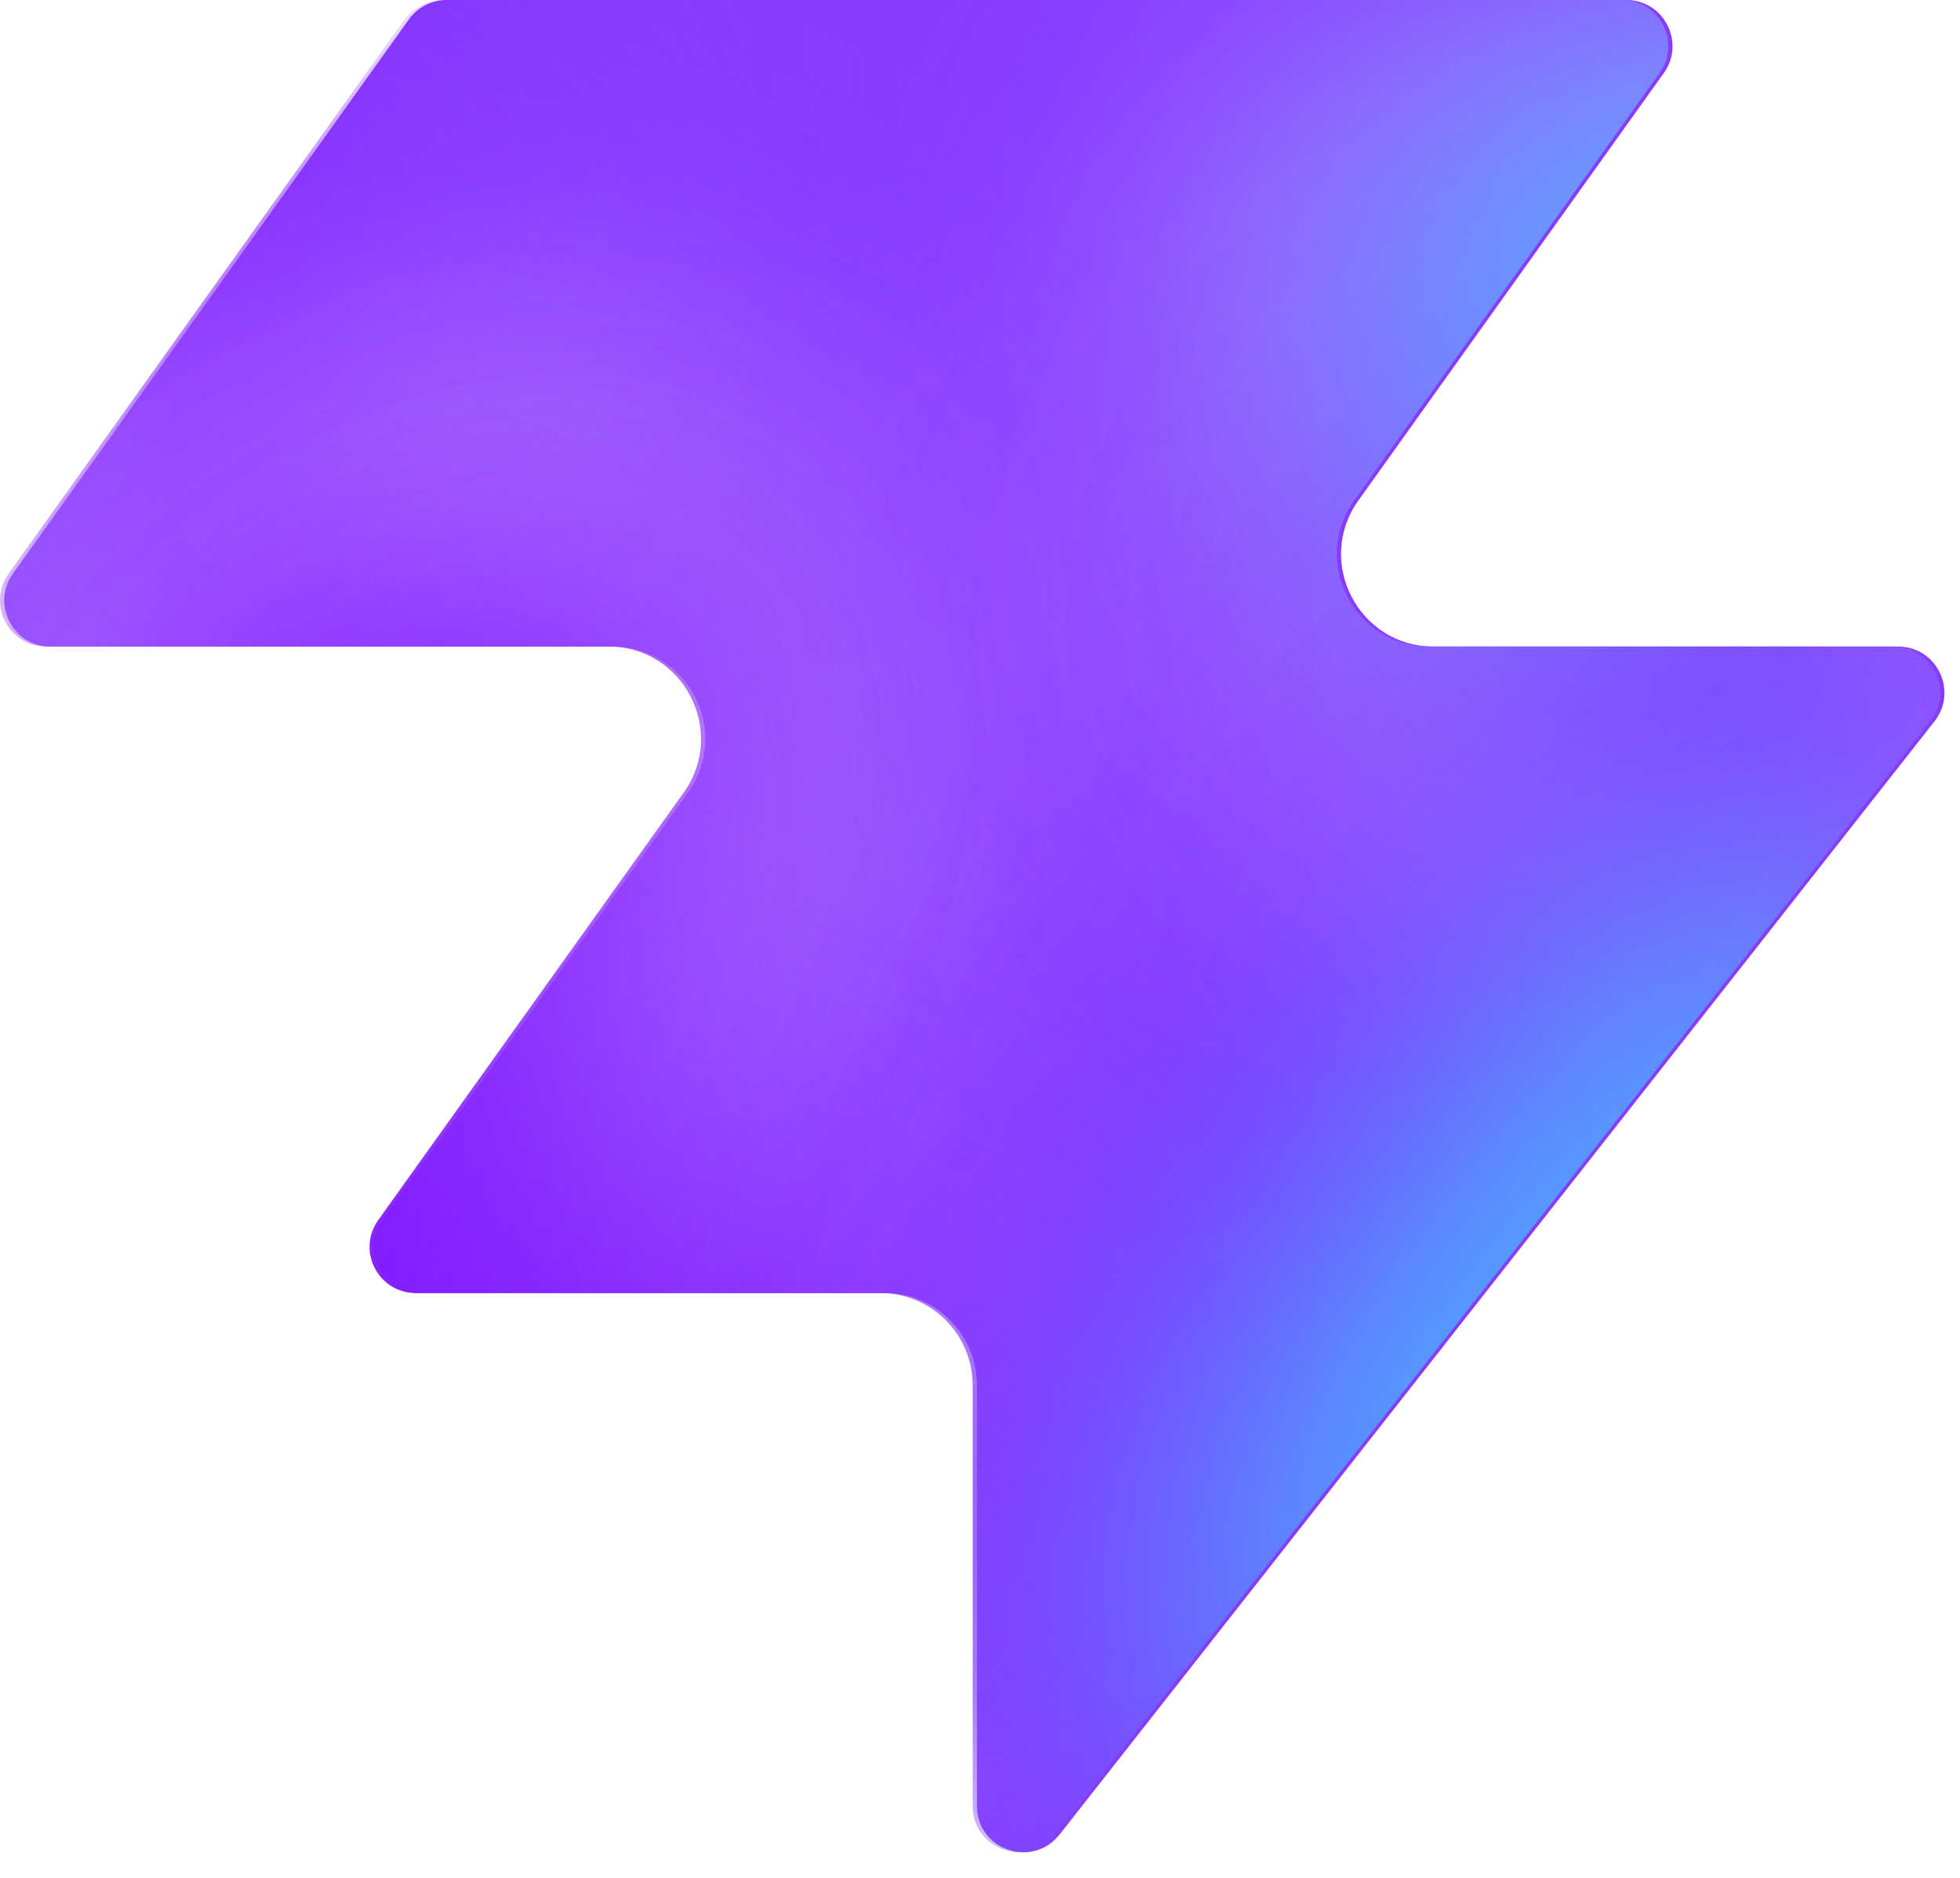
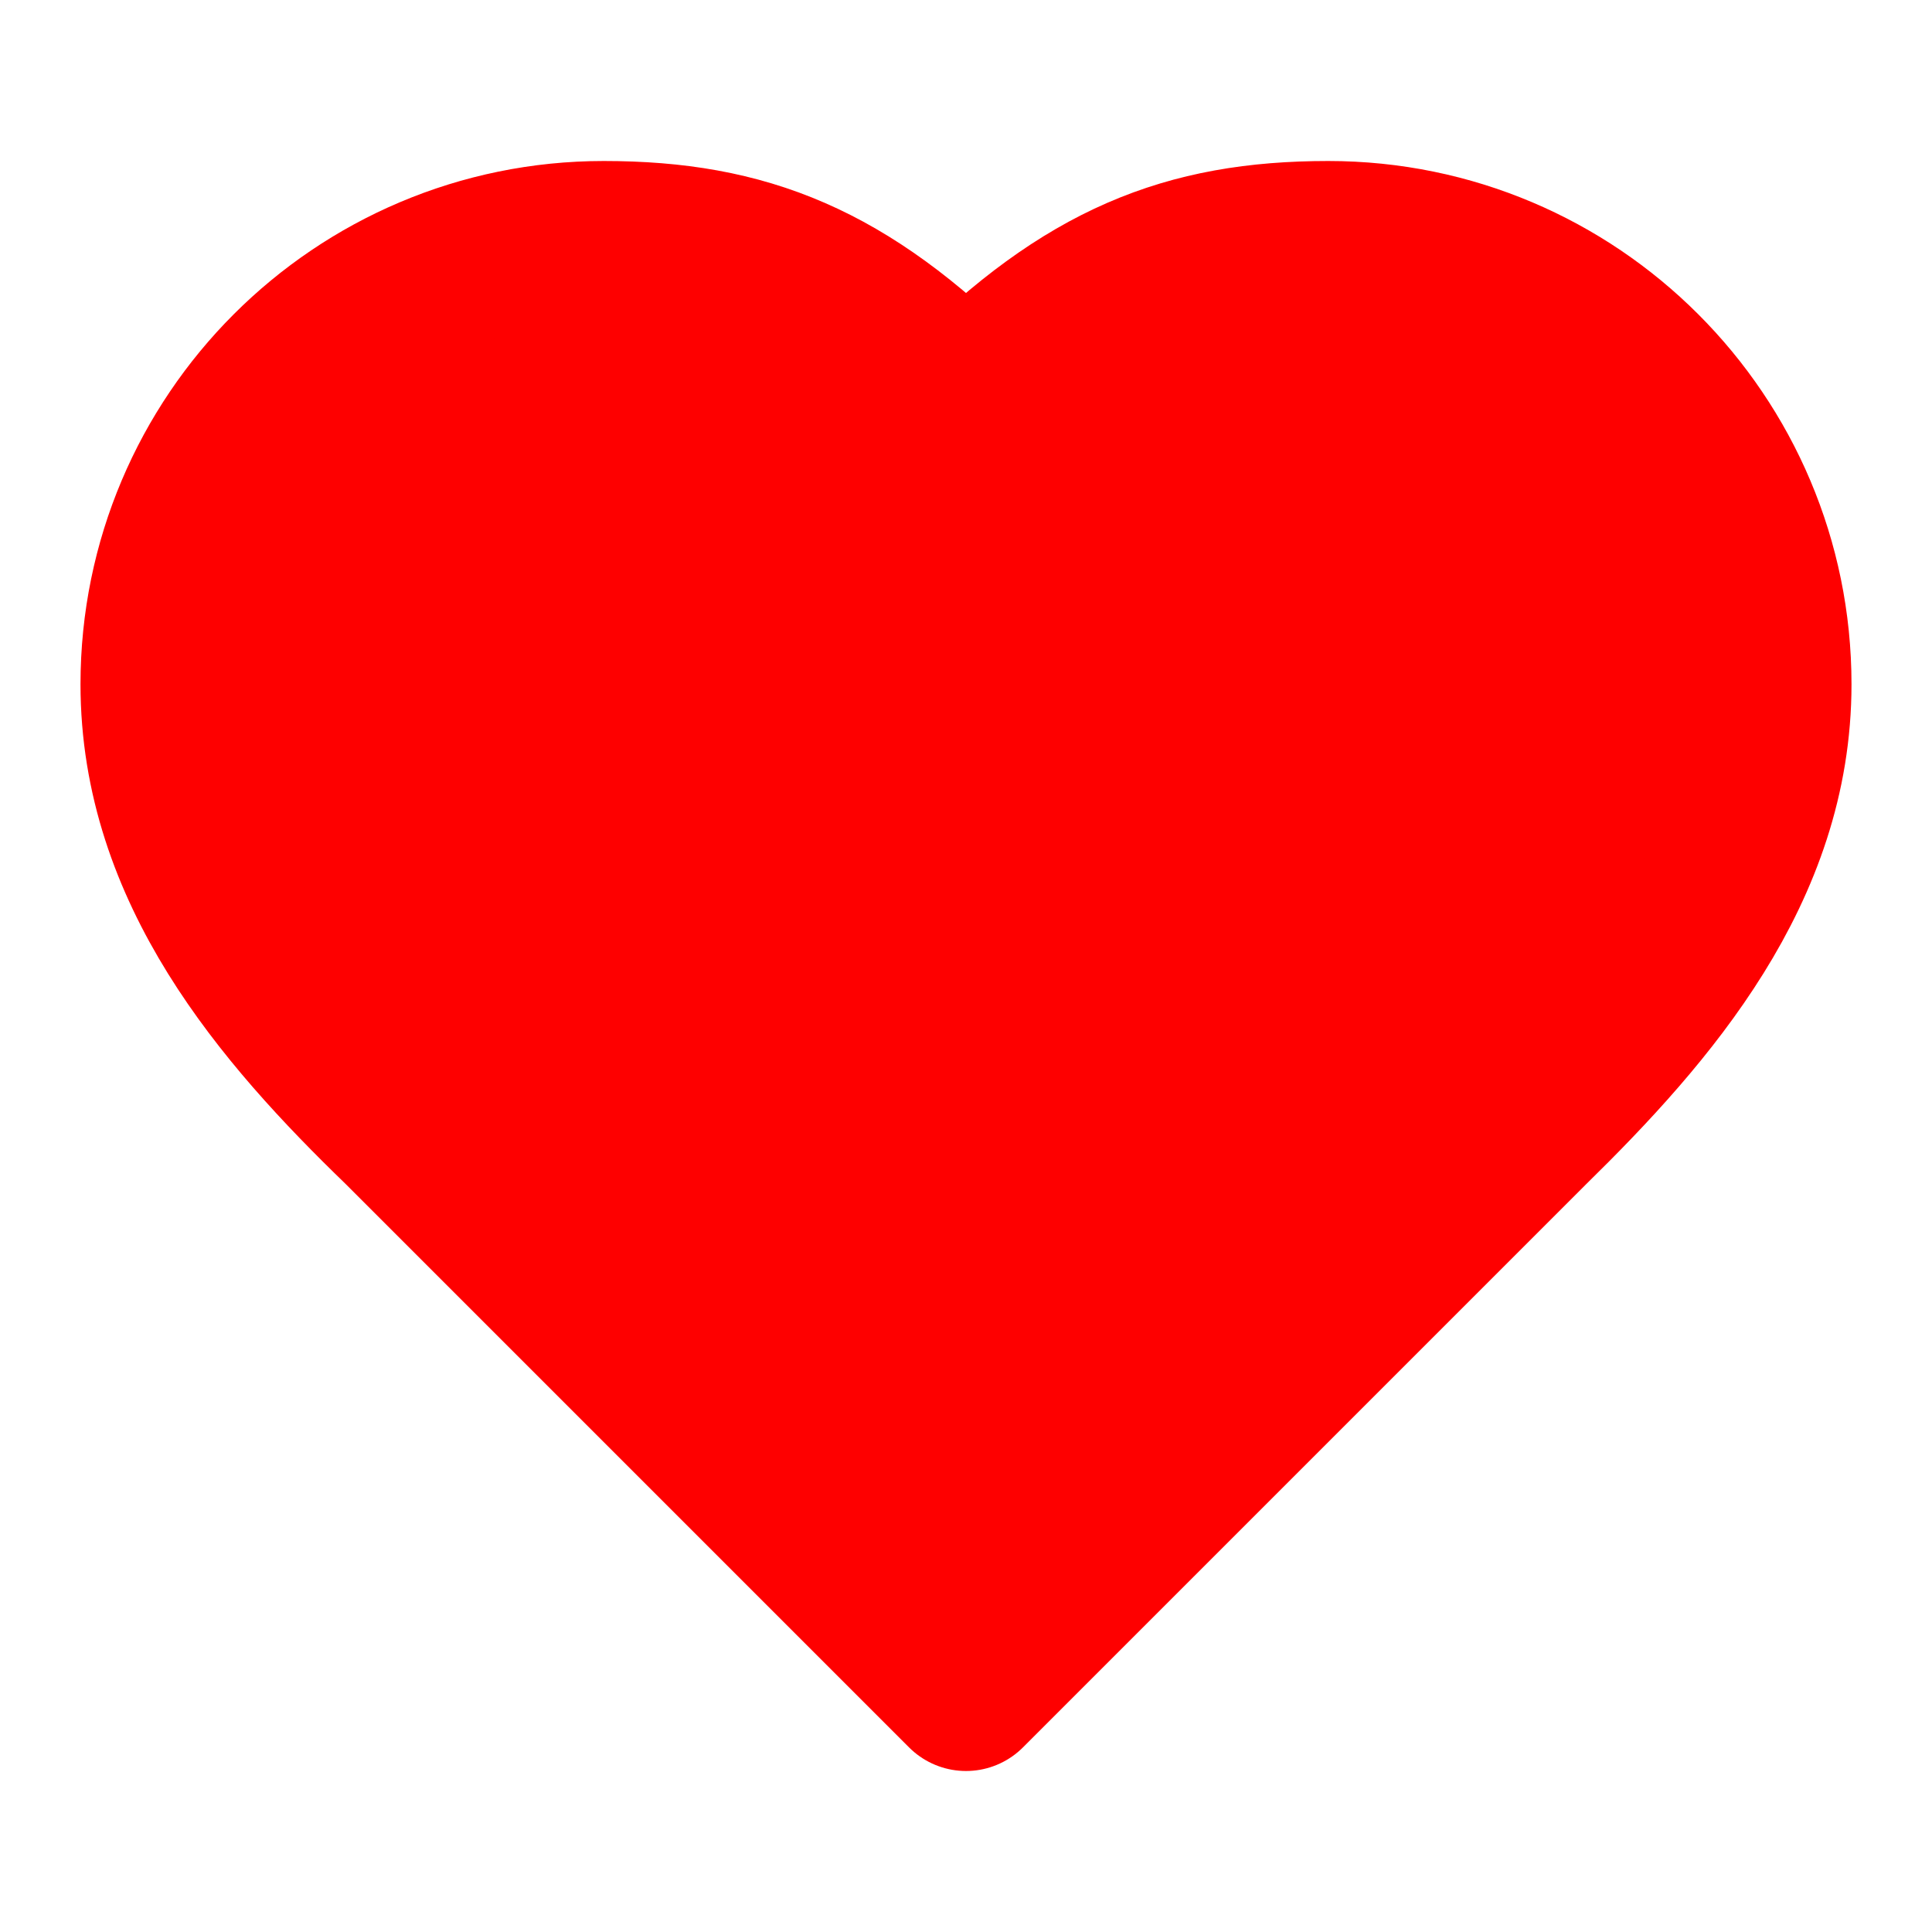
- <svg xmlns="http://www.w3.org/2000/svg" width="48" height="46" fill="none" viewBox="0 0 48 46">
-   <path fill="#863bff" d="M25.946 44.938c-.664.845-2.021.375-2.021-.698V33.937a2.26 2.26 0 0 0-2.262-2.262H10.287c-.92 0-1.456-1.04-.92-1.788l7.48-10.471c1.07-1.497 0-3.578-1.842-3.578H1.237c-.92 0-1.456-1.04-.92-1.788L10.013.474c.214-.297.556-.474.92-.474h28.894c.92 0 1.456 1.04.92 1.788l-7.48 10.471c-1.07 1.498 0 3.579 1.842 3.579h11.377c.943 0 1.473 1.088.89 1.83L25.947 44.94z" style="fill:#863bff;fill:color(display-p3 .525 .23 1);fill-opacity:1" />
-   <mask id="a" width="48" height="46" x="0" y="0" maskUnits="userSpaceOnUse" style="mask-type:alpha">
-     <path fill="#000" d="M25.842 44.938c-.664.844-2.021.375-2.021-.698V33.937a2.26 2.26 0 0 0-2.262-2.262H10.183c-.92 0-1.456-1.04-.92-1.788l7.48-10.471c1.07-1.498 0-3.579-1.842-3.579H1.133c-.92 0-1.456-1.04-.92-1.787L9.91.473c.214-.297.556-.474.92-.474h28.894c.92 0 1.456 1.04.92 1.788l-7.48 10.471c-1.07 1.498 0 3.578 1.842 3.578h11.377c.943 0 1.473 1.088.89 1.832L25.843 44.94z" style="fill:#000;fill-opacity:1" />
-   </mask>
-   <g mask="url(#a)">
-     <g filter="url(#b)">
-       <ellipse cx="5.508" cy="14.704" fill="#ede6ff" rx="5.508" ry="14.704" style="fill:#ede6ff;fill:color(display-p3 .927 .903 1);fill-opacity:1" transform="matrix(.00324 1 1 -.00324 -4.47 31.516)" />
-     </g>
-     <g filter="url(#c)">
-       <ellipse cx="10.399" cy="29.851" fill="#ede6ff" rx="10.399" ry="29.851" style="fill:#ede6ff;fill:color(display-p3 .927 .903 1);fill-opacity:1" transform="matrix(.00324 1 1 -.00324 -39.328 7.883)" />
-     </g>
-     <g filter="url(#d)">
-       <ellipse cx="5.508" cy="30.487" fill="#7e14ff" rx="5.508" ry="30.487" style="fill:#7e14ff;fill:color(display-p3 .492 .077 1);fill-opacity:1" transform="rotate(89.814 -25.913 -14.639)scale(1 -1)" />
-     </g>
-     <g filter="url(#e)">
-       <ellipse cx="5.508" cy="30.599" fill="#7e14ff" rx="5.508" ry="30.599" style="fill:#7e14ff;fill:color(display-p3 .492 .077 1);fill-opacity:1" transform="rotate(89.814 -32.644 -3.334)scale(1 -1)" />
-     </g>
-     <g filter="url(#f)">
-       <ellipse cx="5.508" cy="30.599" fill="#7e14ff" rx="5.508" ry="30.599" style="fill:#7e14ff;fill:color(display-p3 .492 .077 1);fill-opacity:1" transform="matrix(.00324 1 1 -.00324 -34.34 30.47)" />
-     </g>
-     <g filter="url(#g)">
-       <ellipse cx="14.072" cy="22.078" fill="#ede6ff" rx="14.072" ry="22.078" style="fill:#ede6ff;fill:color(display-p3 .927 .903 1);fill-opacity:1" transform="rotate(93.35 24.506 48.493)scale(-1 1)" />
-     </g>
-     <g filter="url(#h)">
-       <ellipse cx="3.47" cy="21.501" fill="#7e14ff" rx="3.47" ry="21.501" style="fill:#7e14ff;fill:color(display-p3 .492 .077 1);fill-opacity:1" transform="rotate(89.009 28.708 47.59)scale(-1 1)" />
-     </g>
-     <g filter="url(#i)">
-       <ellipse cx="3.47" cy="21.501" fill="#7e14ff" rx="3.47" ry="21.501" style="fill:#7e14ff;fill:color(display-p3 .492 .077 1);fill-opacity:1" transform="rotate(89.009 28.708 47.59)scale(-1 1)" />
-     </g>
-     <g filter="url(#j)">
-       <ellipse cx=".387" cy="8.972" fill="#7e14ff" rx="4.407" ry="29.108" style="fill:#7e14ff;fill:color(display-p3 .492 .077 1);fill-opacity:1" transform="rotate(39.51 .387 8.972)" />
-     </g>
-     <g filter="url(#k)">
-       <ellipse cx="47.523" cy="-6.092" fill="#7e14ff" rx="4.407" ry="29.108" style="fill:#7e14ff;fill:color(display-p3 .492 .077 1);fill-opacity:1" transform="rotate(37.892 47.523 -6.092)" />
-     </g>
-     <g filter="url(#l)">
-       <ellipse cx="41.412" cy="6.333" fill="#47bfff" rx="5.971" ry="9.665" style="fill:#47bfff;fill:color(display-p3 .28 .748 1);fill-opacity:1" transform="rotate(37.892 41.412 6.333)" />
-     </g>
-     <g filter="url(#m)">
-       <ellipse cx="-1.879" cy="38.332" fill="#7e14ff" rx="4.407" ry="29.108" style="fill:#7e14ff;fill:color(display-p3 .492 .077 1);fill-opacity:1" transform="rotate(37.892 -1.88 38.332)" />
-     </g>
-     <g filter="url(#n)">
-       <ellipse cx="-1.879" cy="38.332" fill="#7e14ff" rx="4.407" ry="29.108" style="fill:#7e14ff;fill:color(display-p3 .492 .077 1);fill-opacity:1" transform="rotate(37.892 -1.88 38.332)" />
-     </g>
-     <g filter="url(#o)">
-       <ellipse cx="35.651" cy="29.907" fill="#7e14ff" rx="4.407" ry="29.108" style="fill:#7e14ff;fill:color(display-p3 .492 .077 1);fill-opacity:1" transform="rotate(37.892 35.651 29.907)" />
-     </g>
-     <g filter="url(#p)">
-       <ellipse cx="38.418" cy="32.4" fill="#47bfff" rx="5.971" ry="15.297" style="fill:#47bfff;fill:color(display-p3 .28 .748 1);fill-opacity:1" transform="rotate(37.892 38.418 32.4)" />
-     </g>
-   </g>
-   <defs>
-     <filter id="b" width="60.045" height="41.654" x="-19.77" y="16.149" color-interpolation-filters="sRGB" filterUnits="userSpaceOnUse">
-       <feFlood flood-opacity="0" result="BackgroundImageFix" />
-       <feBlend in="SourceGraphic" in2="BackgroundImageFix" result="shape" />
-       <feGaussianBlur result="effect1_foregroundBlur_2002_17158" stdDeviation="7.659" />
-     </filter>
-     <filter id="c" width="90.34" height="51.437" x="-54.613" y="-7.533" color-interpolation-filters="sRGB" filterUnits="userSpaceOnUse">
-       <feFlood flood-opacity="0" result="BackgroundImageFix" />
-       <feBlend in="SourceGraphic" in2="BackgroundImageFix" result="shape" />
-       <feGaussianBlur result="effect1_foregroundBlur_2002_17158" stdDeviation="7.659" />
-     </filter>
-     <filter id="d" width="79.355" height="29.4" x="-49.64" y="2.03" color-interpolation-filters="sRGB" filterUnits="userSpaceOnUse">
-       <feFlood flood-opacity="0" result="BackgroundImageFix" />
-       <feBlend in="SourceGraphic" in2="BackgroundImageFix" result="shape" />
-       <feGaussianBlur result="effect1_foregroundBlur_2002_17158" stdDeviation="4.596" />
-     </filter>
-     <filter id="e" width="79.579" height="29.4" x="-45.045" y="20.029" color-interpolation-filters="sRGB" filterUnits="userSpaceOnUse">
-       <feFlood flood-opacity="0" result="BackgroundImageFix" />
-       <feBlend in="SourceGraphic" in2="BackgroundImageFix" result="shape" />
-       <feGaussianBlur result="effect1_foregroundBlur_2002_17158" stdDeviation="4.596" />
-     </filter>
-     <filter id="f" width="79.579" height="29.4" x="-43.513" y="21.178" color-interpolation-filters="sRGB" filterUnits="userSpaceOnUse">
-       <feFlood flood-opacity="0" result="BackgroundImageFix" />
-       <feBlend in="SourceGraphic" in2="BackgroundImageFix" result="shape" />
-       <feGaussianBlur result="effect1_foregroundBlur_2002_17158" stdDeviation="4.596" />
-     </filter>
-     <filter id="g" width="74.749" height="58.852" x="15.756" y="-17.901" color-interpolation-filters="sRGB" filterUnits="userSpaceOnUse">
-       <feFlood flood-opacity="0" result="BackgroundImageFix" />
-       <feBlend in="SourceGraphic" in2="BackgroundImageFix" result="shape" />
-       <feGaussianBlur result="effect1_foregroundBlur_2002_17158" stdDeviation="7.659" />
-     </filter>
-     <filter id="h" width="61.377" height="25.362" x="23.548" y="2.284" color-interpolation-filters="sRGB" filterUnits="userSpaceOnUse">
-       <feFlood flood-opacity="0" result="BackgroundImageFix" />
-       <feBlend in="SourceGraphic" in2="BackgroundImageFix" result="shape" />
-       <feGaussianBlur result="effect1_foregroundBlur_2002_17158" stdDeviation="4.596" />
-     </filter>
-     <filter id="i" width="61.377" height="25.362" x="23.548" y="2.284" color-interpolation-filters="sRGB" filterUnits="userSpaceOnUse">
-       <feFlood flood-opacity="0" result="BackgroundImageFix" />
-       <feBlend in="SourceGraphic" in2="BackgroundImageFix" result="shape" />
-       <feGaussianBlur result="effect1_foregroundBlur_2002_17158" stdDeviation="4.596" />
-     </filter>
-     <filter id="j" width="56.045" height="63.649" x="-27.636" y="-22.853" color-interpolation-filters="sRGB" filterUnits="userSpaceOnUse">
-       <feFlood flood-opacity="0" result="BackgroundImageFix" />
-       <feBlend in="SourceGraphic" in2="BackgroundImageFix" result="shape" />
-       <feGaussianBlur result="effect1_foregroundBlur_2002_17158" stdDeviation="4.596" />
-     </filter>
-     <filter id="k" width="54.814" height="64.646" x="20.116" y="-38.415" color-interpolation-filters="sRGB" filterUnits="userSpaceOnUse">
-       <feFlood flood-opacity="0" result="BackgroundImageFix" />
-       <feBlend in="SourceGraphic" in2="BackgroundImageFix" result="shape" />
-       <feGaussianBlur result="effect1_foregroundBlur_2002_17158" stdDeviation="4.596" />
-     </filter>
-     <filter id="l" width="33.541" height="35.313" x="24.641" y="-11.323" color-interpolation-filters="sRGB" filterUnits="userSpaceOnUse">
-       <feFlood flood-opacity="0" result="BackgroundImageFix" />
-       <feBlend in="SourceGraphic" in2="BackgroundImageFix" result="shape" />
-       <feGaussianBlur result="effect1_foregroundBlur_2002_17158" stdDeviation="4.596" />
-     </filter>
-     <filter id="m" width="54.814" height="64.646" x="-29.286" y="6.009" color-interpolation-filters="sRGB" filterUnits="userSpaceOnUse">
-       <feFlood flood-opacity="0" result="BackgroundImageFix" />
-       <feBlend in="SourceGraphic" in2="BackgroundImageFix" result="shape" />
-       <feGaussianBlur result="effect1_foregroundBlur_2002_17158" stdDeviation="4.596" />
-     </filter>
-     <filter id="n" width="54.814" height="64.646" x="-29.286" y="6.009" color-interpolation-filters="sRGB" filterUnits="userSpaceOnUse">
-       <feFlood flood-opacity="0" result="BackgroundImageFix" />
-       <feBlend in="SourceGraphic" in2="BackgroundImageFix" result="shape" />
-       <feGaussianBlur result="effect1_foregroundBlur_2002_17158" stdDeviation="4.596" />
-     </filter>
-     <filter id="o" width="54.814" height="64.646" x="8.244" y="-2.416" color-interpolation-filters="sRGB" filterUnits="userSpaceOnUse">
-       <feFlood flood-opacity="0" result="BackgroundImageFix" />
-       <feBlend in="SourceGraphic" in2="BackgroundImageFix" result="shape" />
-       <feGaussianBlur result="effect1_foregroundBlur_2002_17158" stdDeviation="4.596" />
-     </filter>
-     <filter id="p" width="39.409" height="43.623" x="18.713" y="10.588" color-interpolation-filters="sRGB" filterUnits="userSpaceOnUse">
-       <feFlood flood-opacity="0" result="BackgroundImageFix" />
-       <feBlend in="SourceGraphic" in2="BackgroundImageFix" result="shape" />
-       <feGaussianBlur result="effect1_foregroundBlur_2002_17158" stdDeviation="4.596" />
-     </filter>
-   </defs>
+ <svg xmlns="http://www.w3.org/2000/svg" viewBox="0 0 24 24" fill="#FE0000" stroke="#FE0000" stroke-width="2" stroke-linecap="round" stroke-linejoin="round">
+   <path d="M19 14c1.49-1.46 3-3.21 3-5.5A5.5 5.5 0 0 0 16.5 3c-1.76 0-3 .5-4.5 2-1.5-1.5-2.74-2-4.5-2A5.5 5.5 0 0 0 2 8.5c0 2.3 1.5 4.05 3 5.5l7 7Z" />
</svg>
